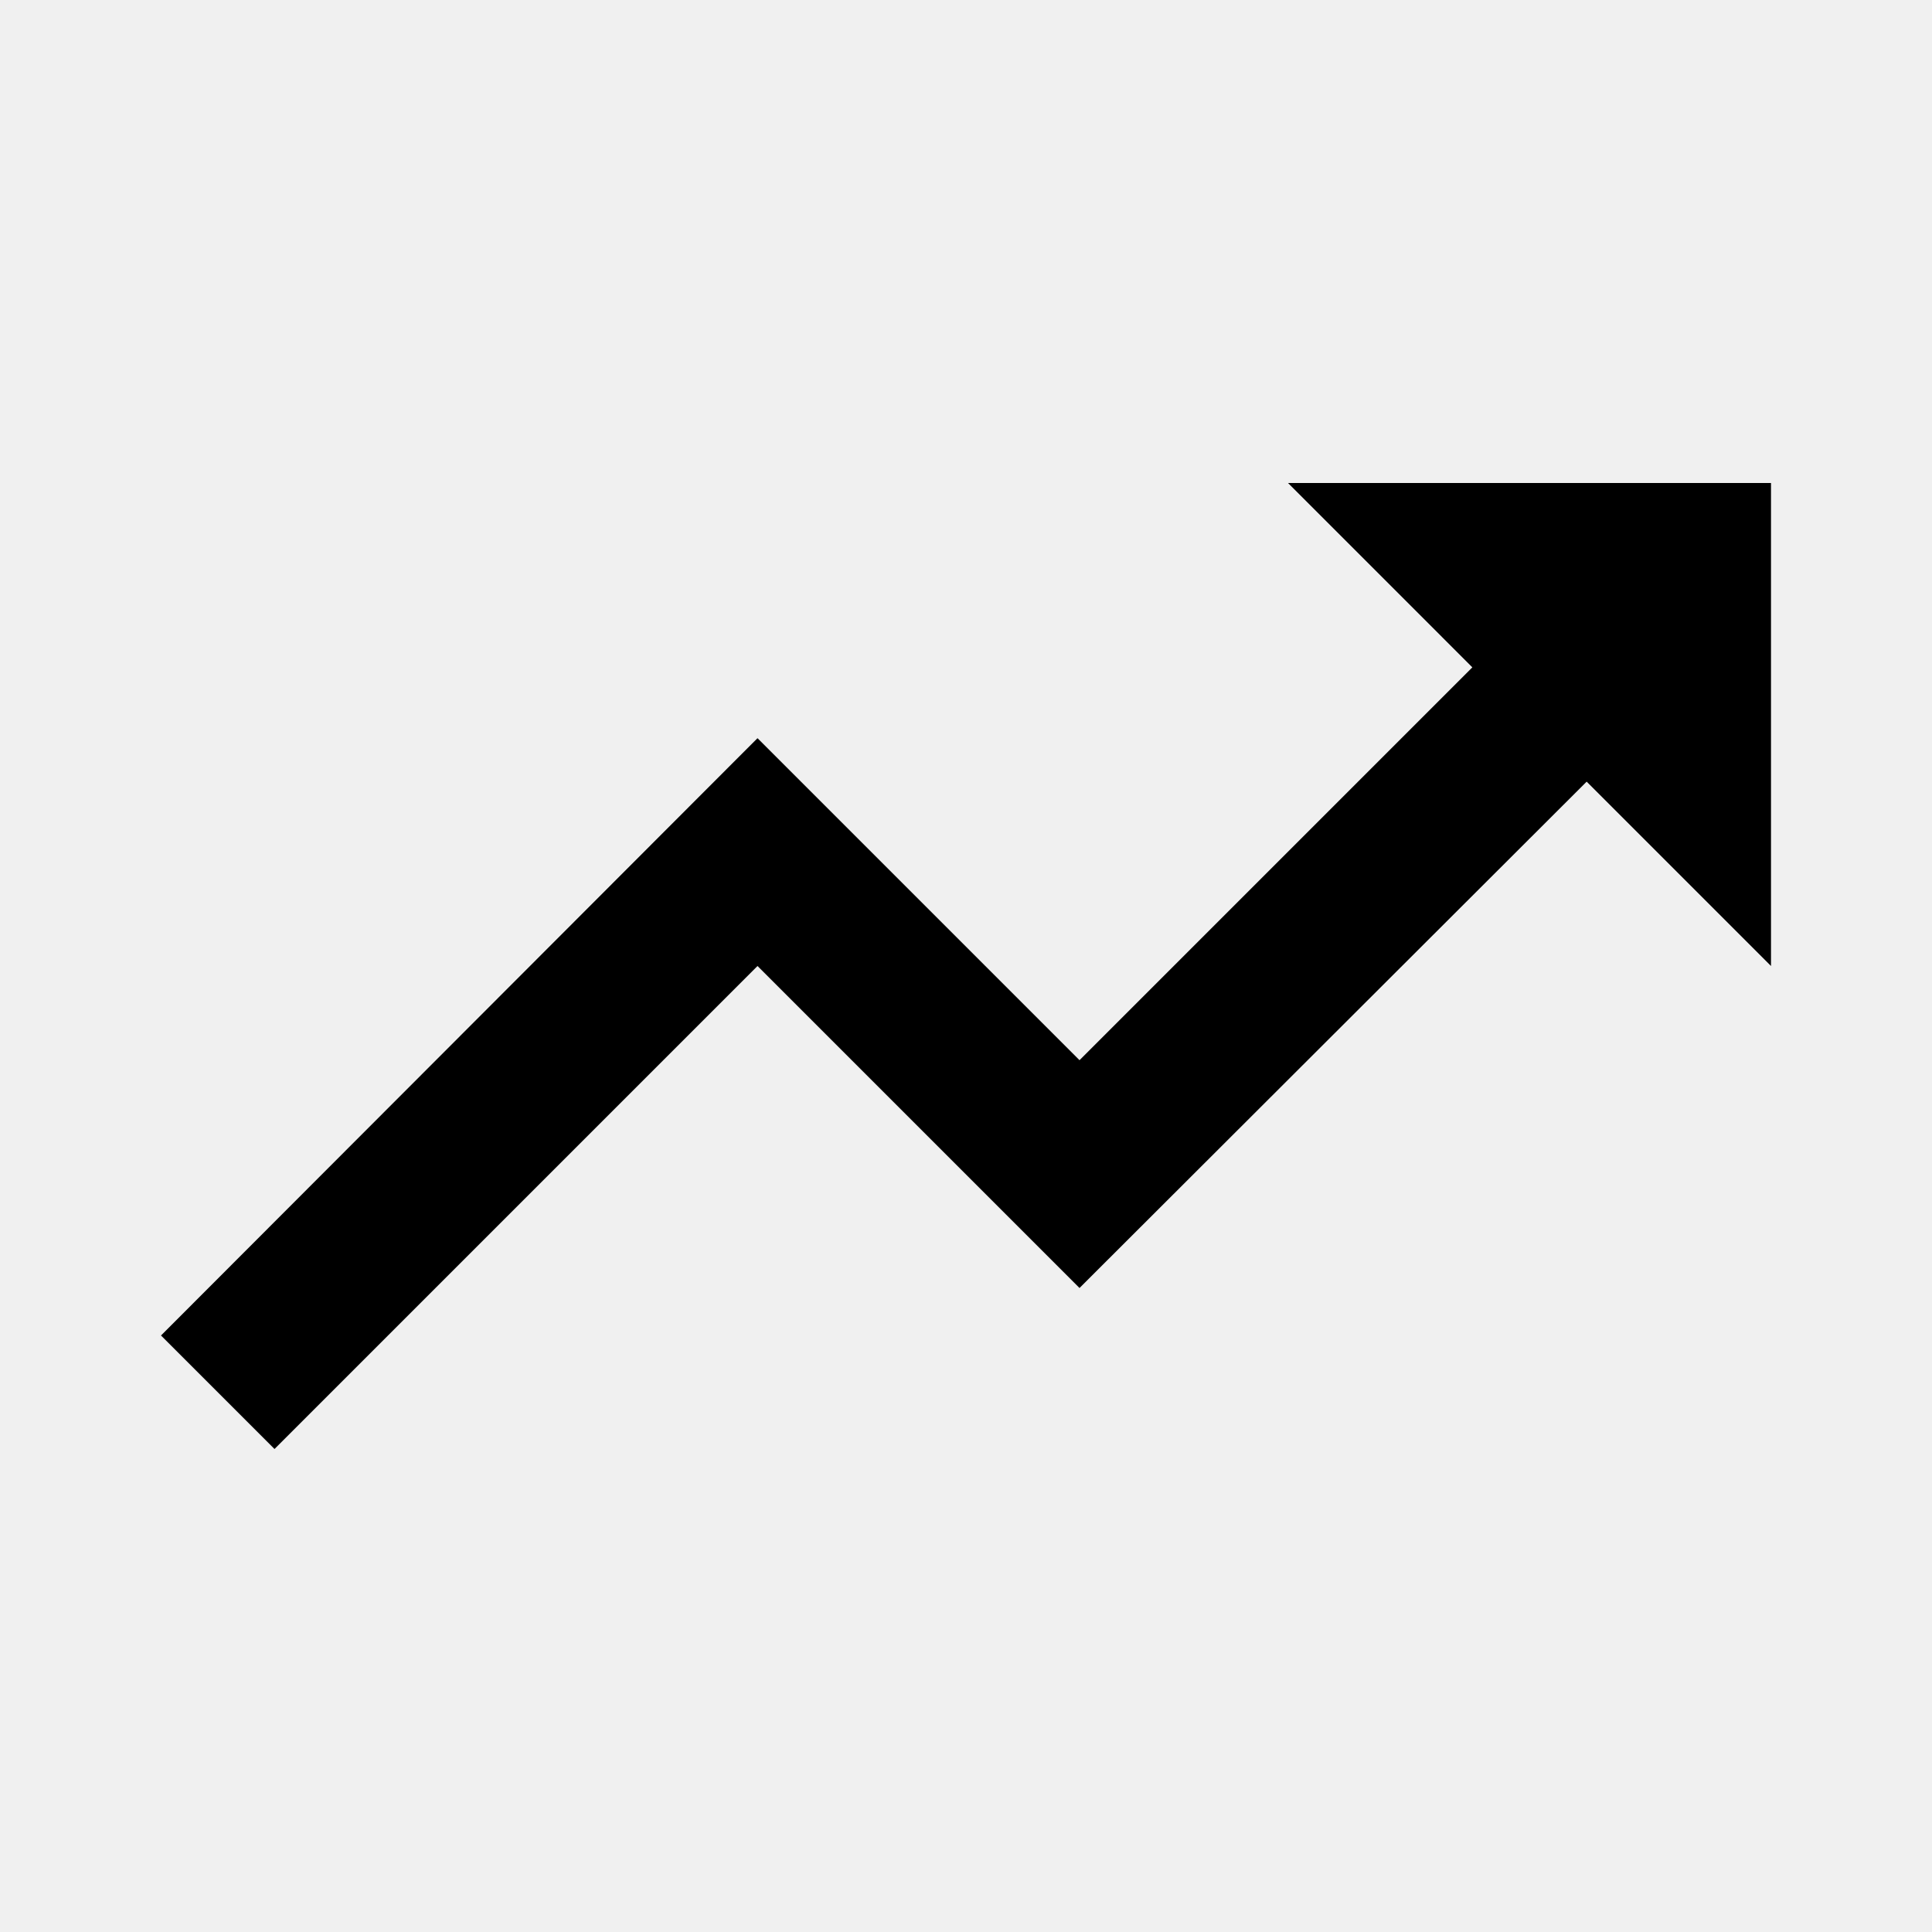
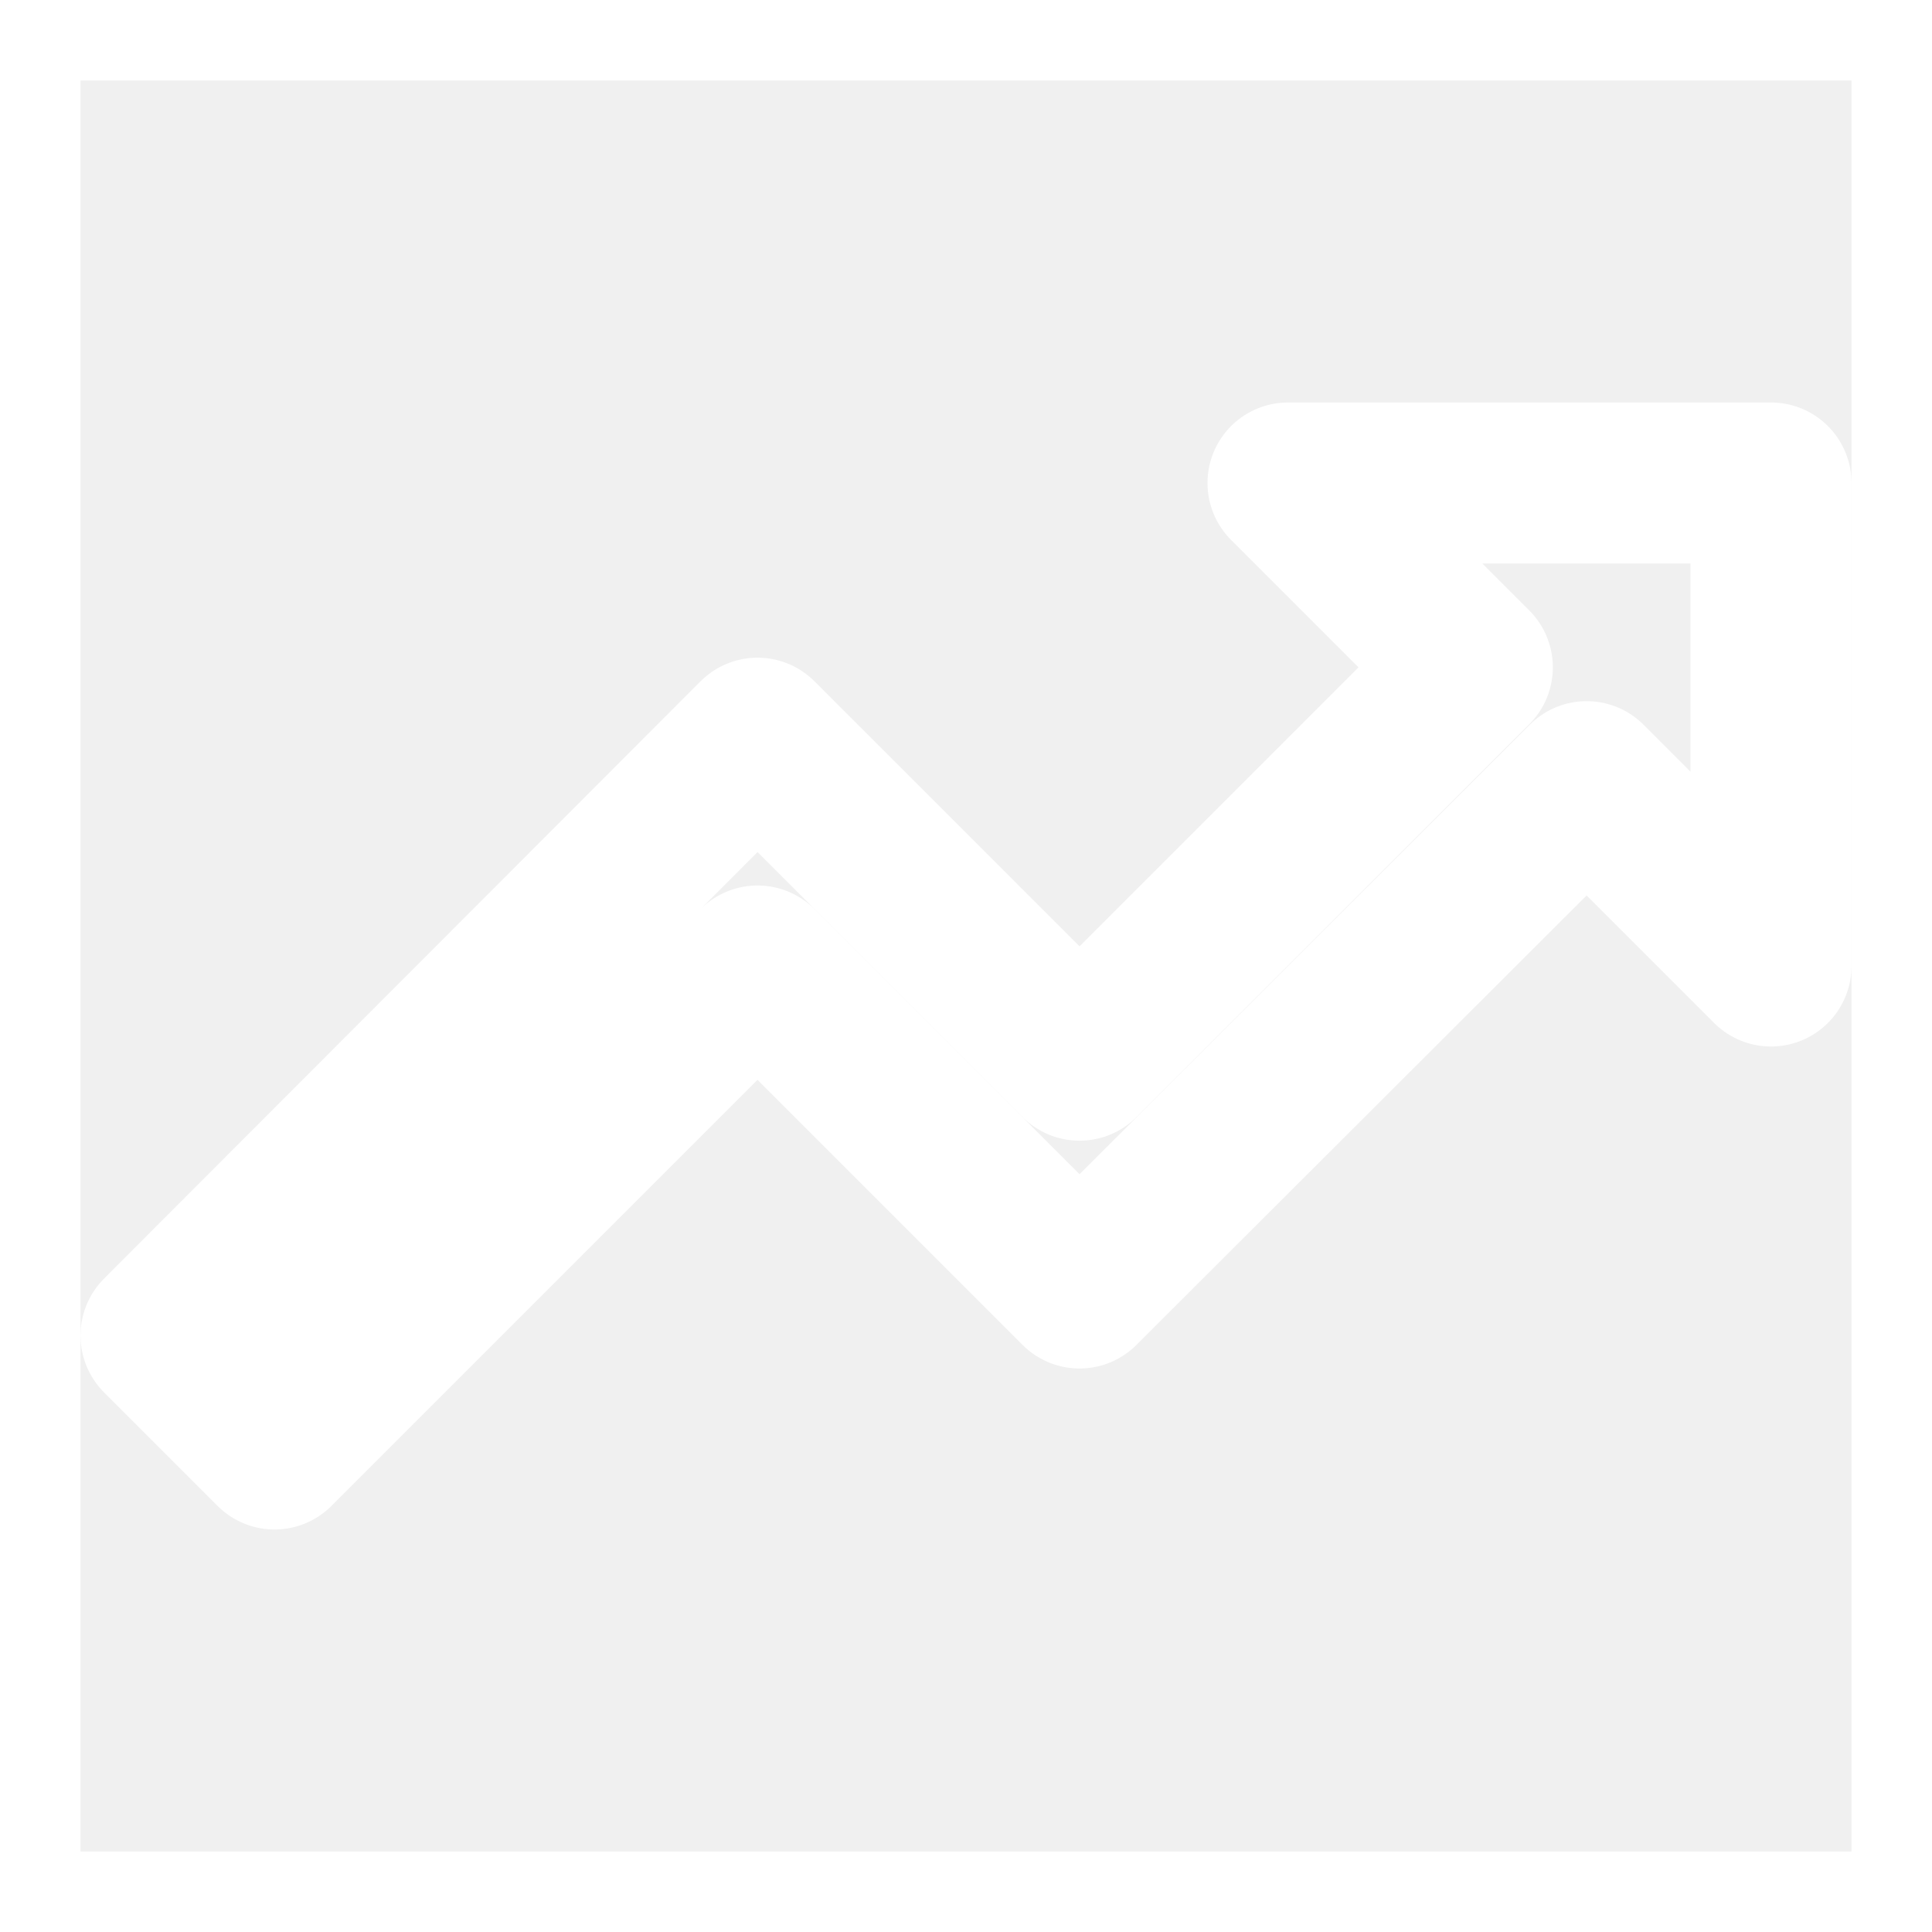
- <svg xmlns="http://www.w3.org/2000/svg" height="24" viewBox="0 0 24 24" width="24">
+ <svg xmlns="http://www.w3.org/2000/svg" fill="none" stroke="#fff" stroke-width="2" stroke-linecap="round" stroke-linejoin="round" height="24" viewBox="0 0 24 24" width="24">
  <path d="M0 0h24v24H0V0z" fill="none" />
  <path d="M16 6l2.29 2.29-4.88 4.88-4-4L2 16.59 3.41 18l6-6 4 4 6.3-6.29L22 12V6h-6z" />
</svg>
